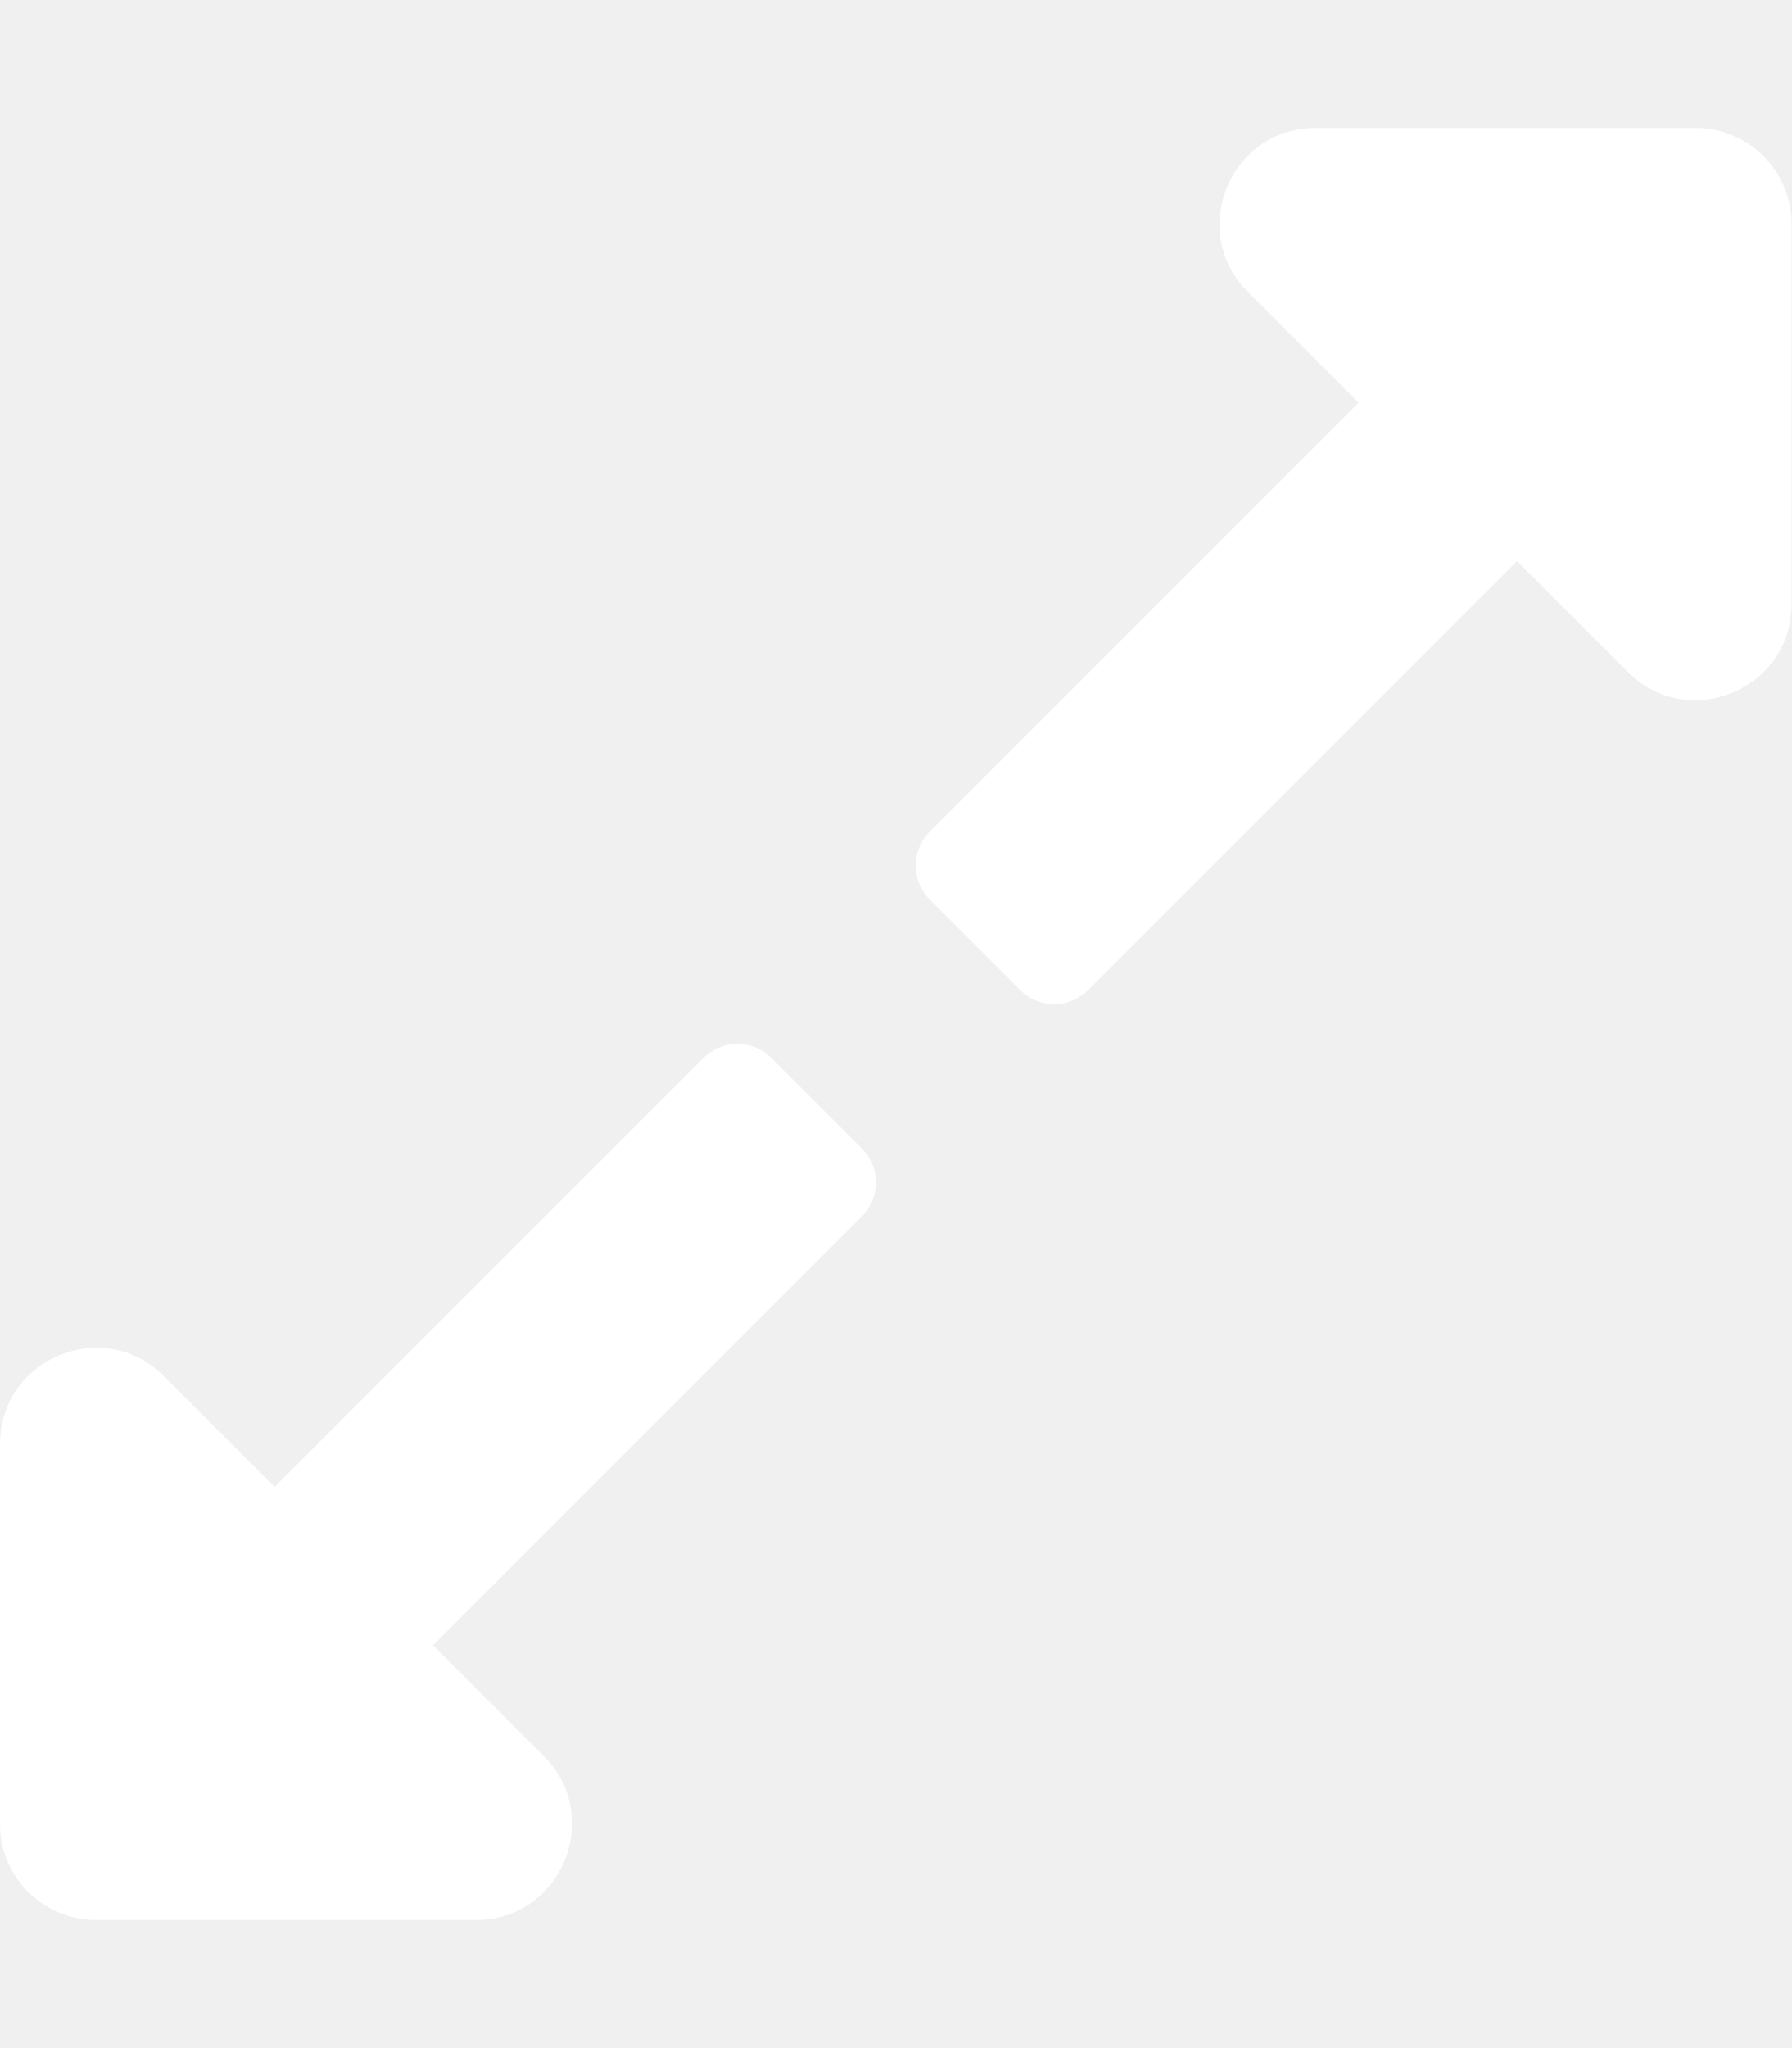
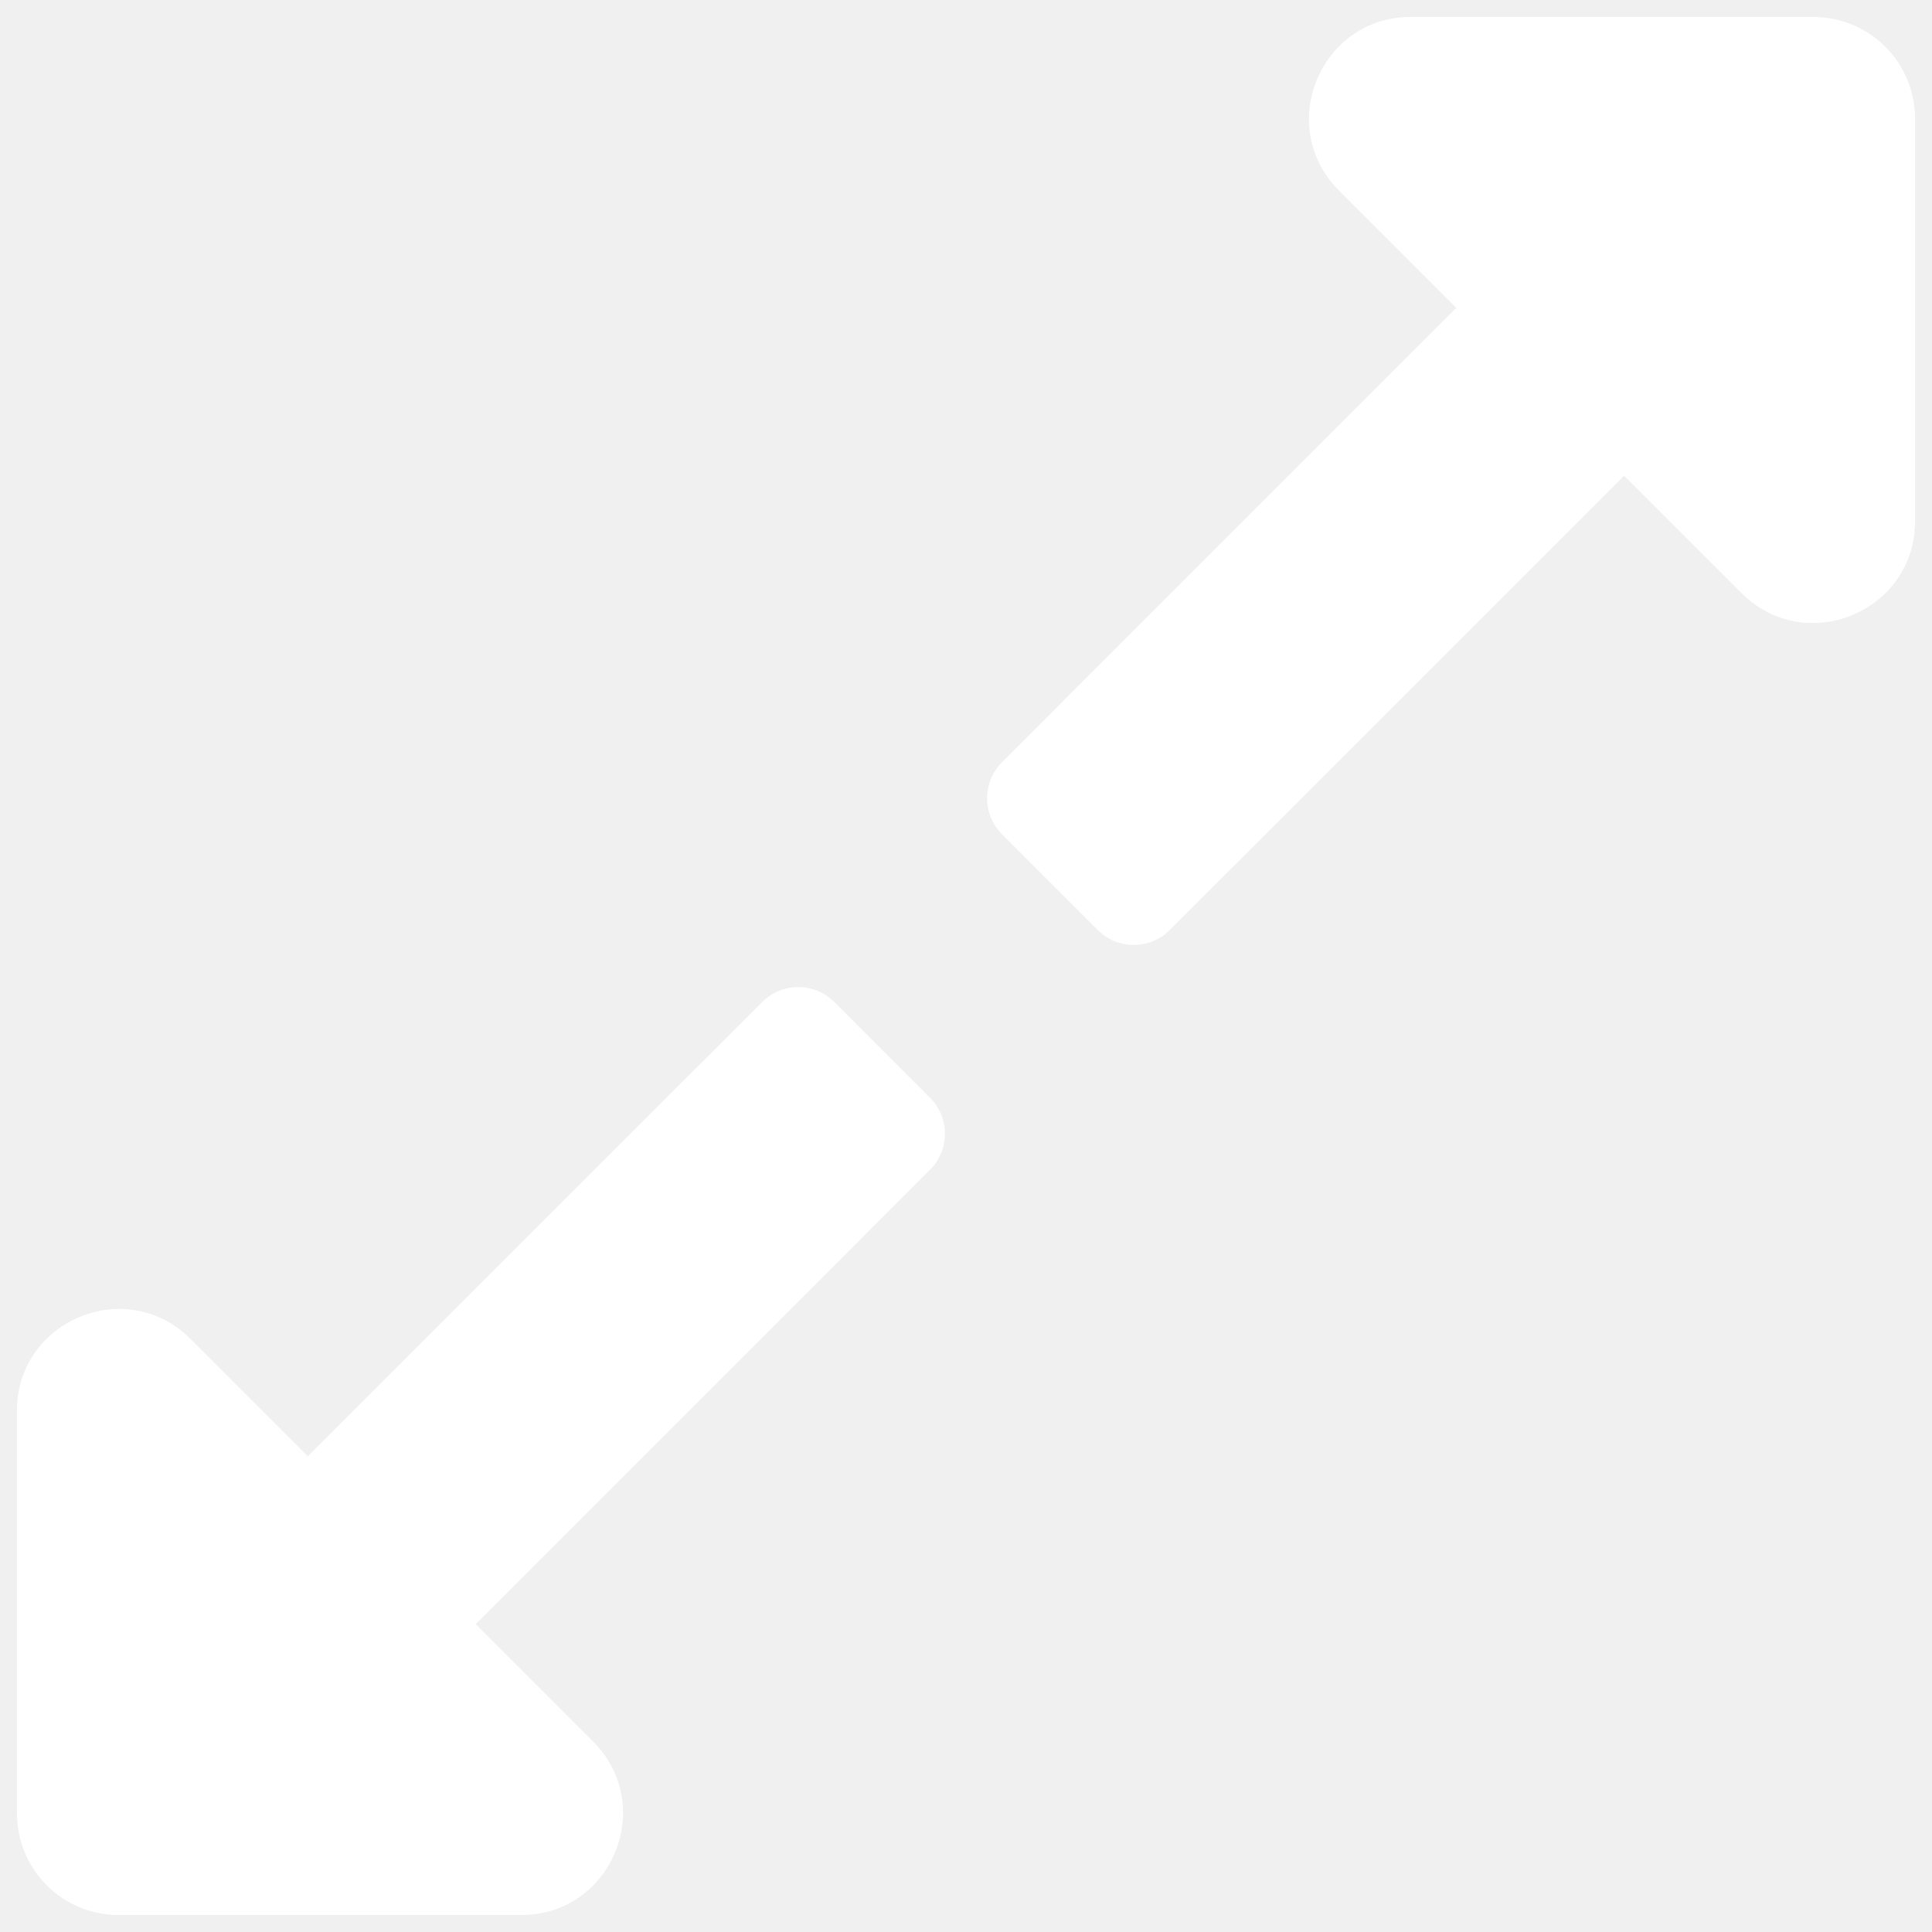
- <svg xmlns="http://www.w3.org/2000/svg" viewBox="0 0 448 512">
-   <path fill="white" d="M448 56v95.005c0 21.382-25.851 32.09-40.971 16.971l-27.704-27.704-107.242 107.243c-4.686 4.686-12.284 4.686-16.971 0l-22.627-22.627c-4.686-4.686-4.686-12.284 0-16.971l107.243-107.243-27.704-27.704C296.905 57.851 307.613 32 328.995 32H424c13.255 0 24 10.745 24 24zM175.917 264.485L68.674 371.728 40.97 344.024C25.851 328.905 0 339.613 0 360.995V456c0 13.255 10.745 24 24 24h95.005c21.382 0 32.09-25.851 16.971-40.971l-27.704-27.704 107.243-107.243c4.686-4.686 4.686-12.284 0-16.971l-22.627-22.627c-4.687-4.685-12.285-4.685-16.971.001z" />
+ <svg xmlns="http://www.w3.org/2000/svg" fill="#fff" viewBox="0 0 570 570">
+   <path d="M565 153.76C565 180.48 532.69 193.87 513.79 174.97C511.48 172.66 499.93 161.12 479.16 140.34C398.72 220.77 354.04 265.46 345.1 274.39C339.25 280.25 329.75 280.25 323.89 274.39C321.06 271.57 298.43 248.94 295.61 246.11C289.75 240.25 289.75 230.76 295.61 224.9C304.54 215.96 349.23 171.27 429.66 90.84C408.88 70.06 397.34 58.52 395.03 56.21C376.13 37.31 389.52 5 416.24 5C428.12 5 523.12 5 535 5C551.57 5 565 18.43 565 35C565 58.75 565 141.88 565 153.76ZM90.84 429.66C70.06 408.88 58.52 397.34 56.21 395.03C37.31 376.13 5 389.52 5 416.24C5 428.12 5 523.12 5 535C5 551.57 18.43 565 35 565C46.88 565 141.88 565 153.76 565C180.48 565 193.87 532.69 174.97 513.79C172.66 511.48 161.12 499.93 140.34 479.16C220.77 398.72 265.46 354.04 274.39 345.1C280.25 339.25 280.25 329.75 274.39 323.89C271.57 321.06 248.94 298.43 246.11 295.6C240.25 289.75 230.75 289.75 224.9 295.61C207.02 313.48 162.34 358.16 90.84 429.66Z" />
</svg>
